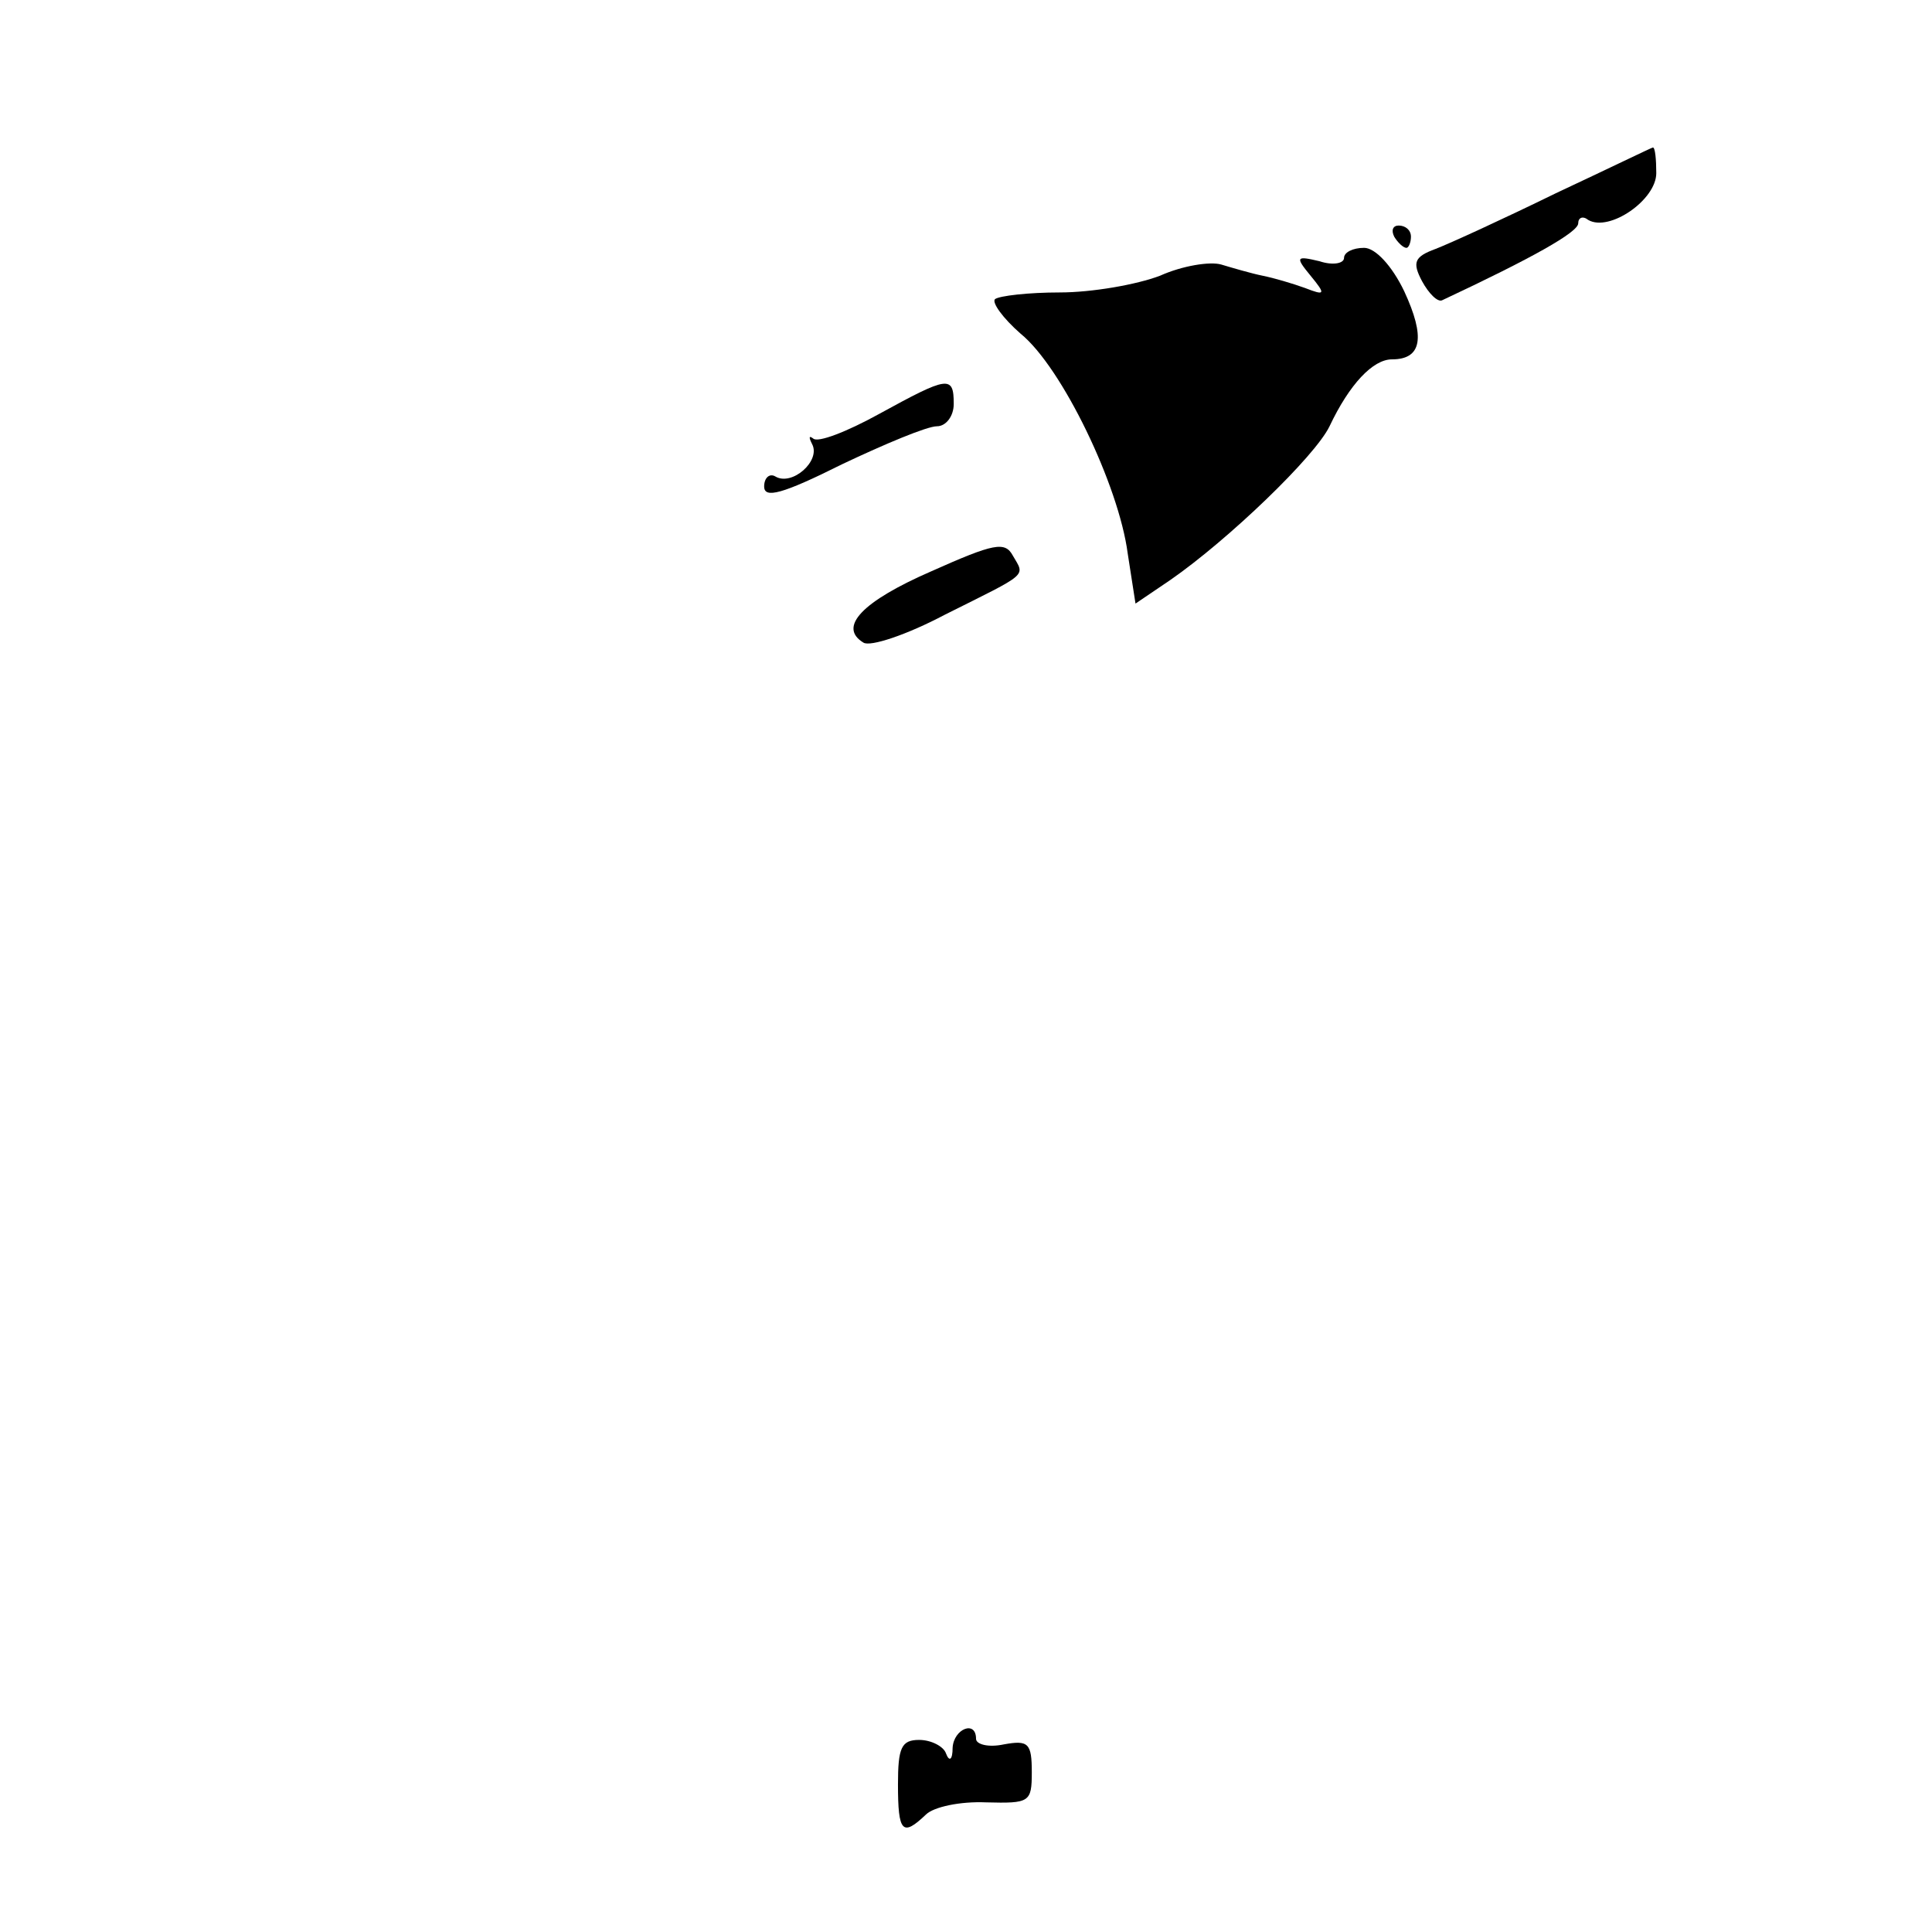
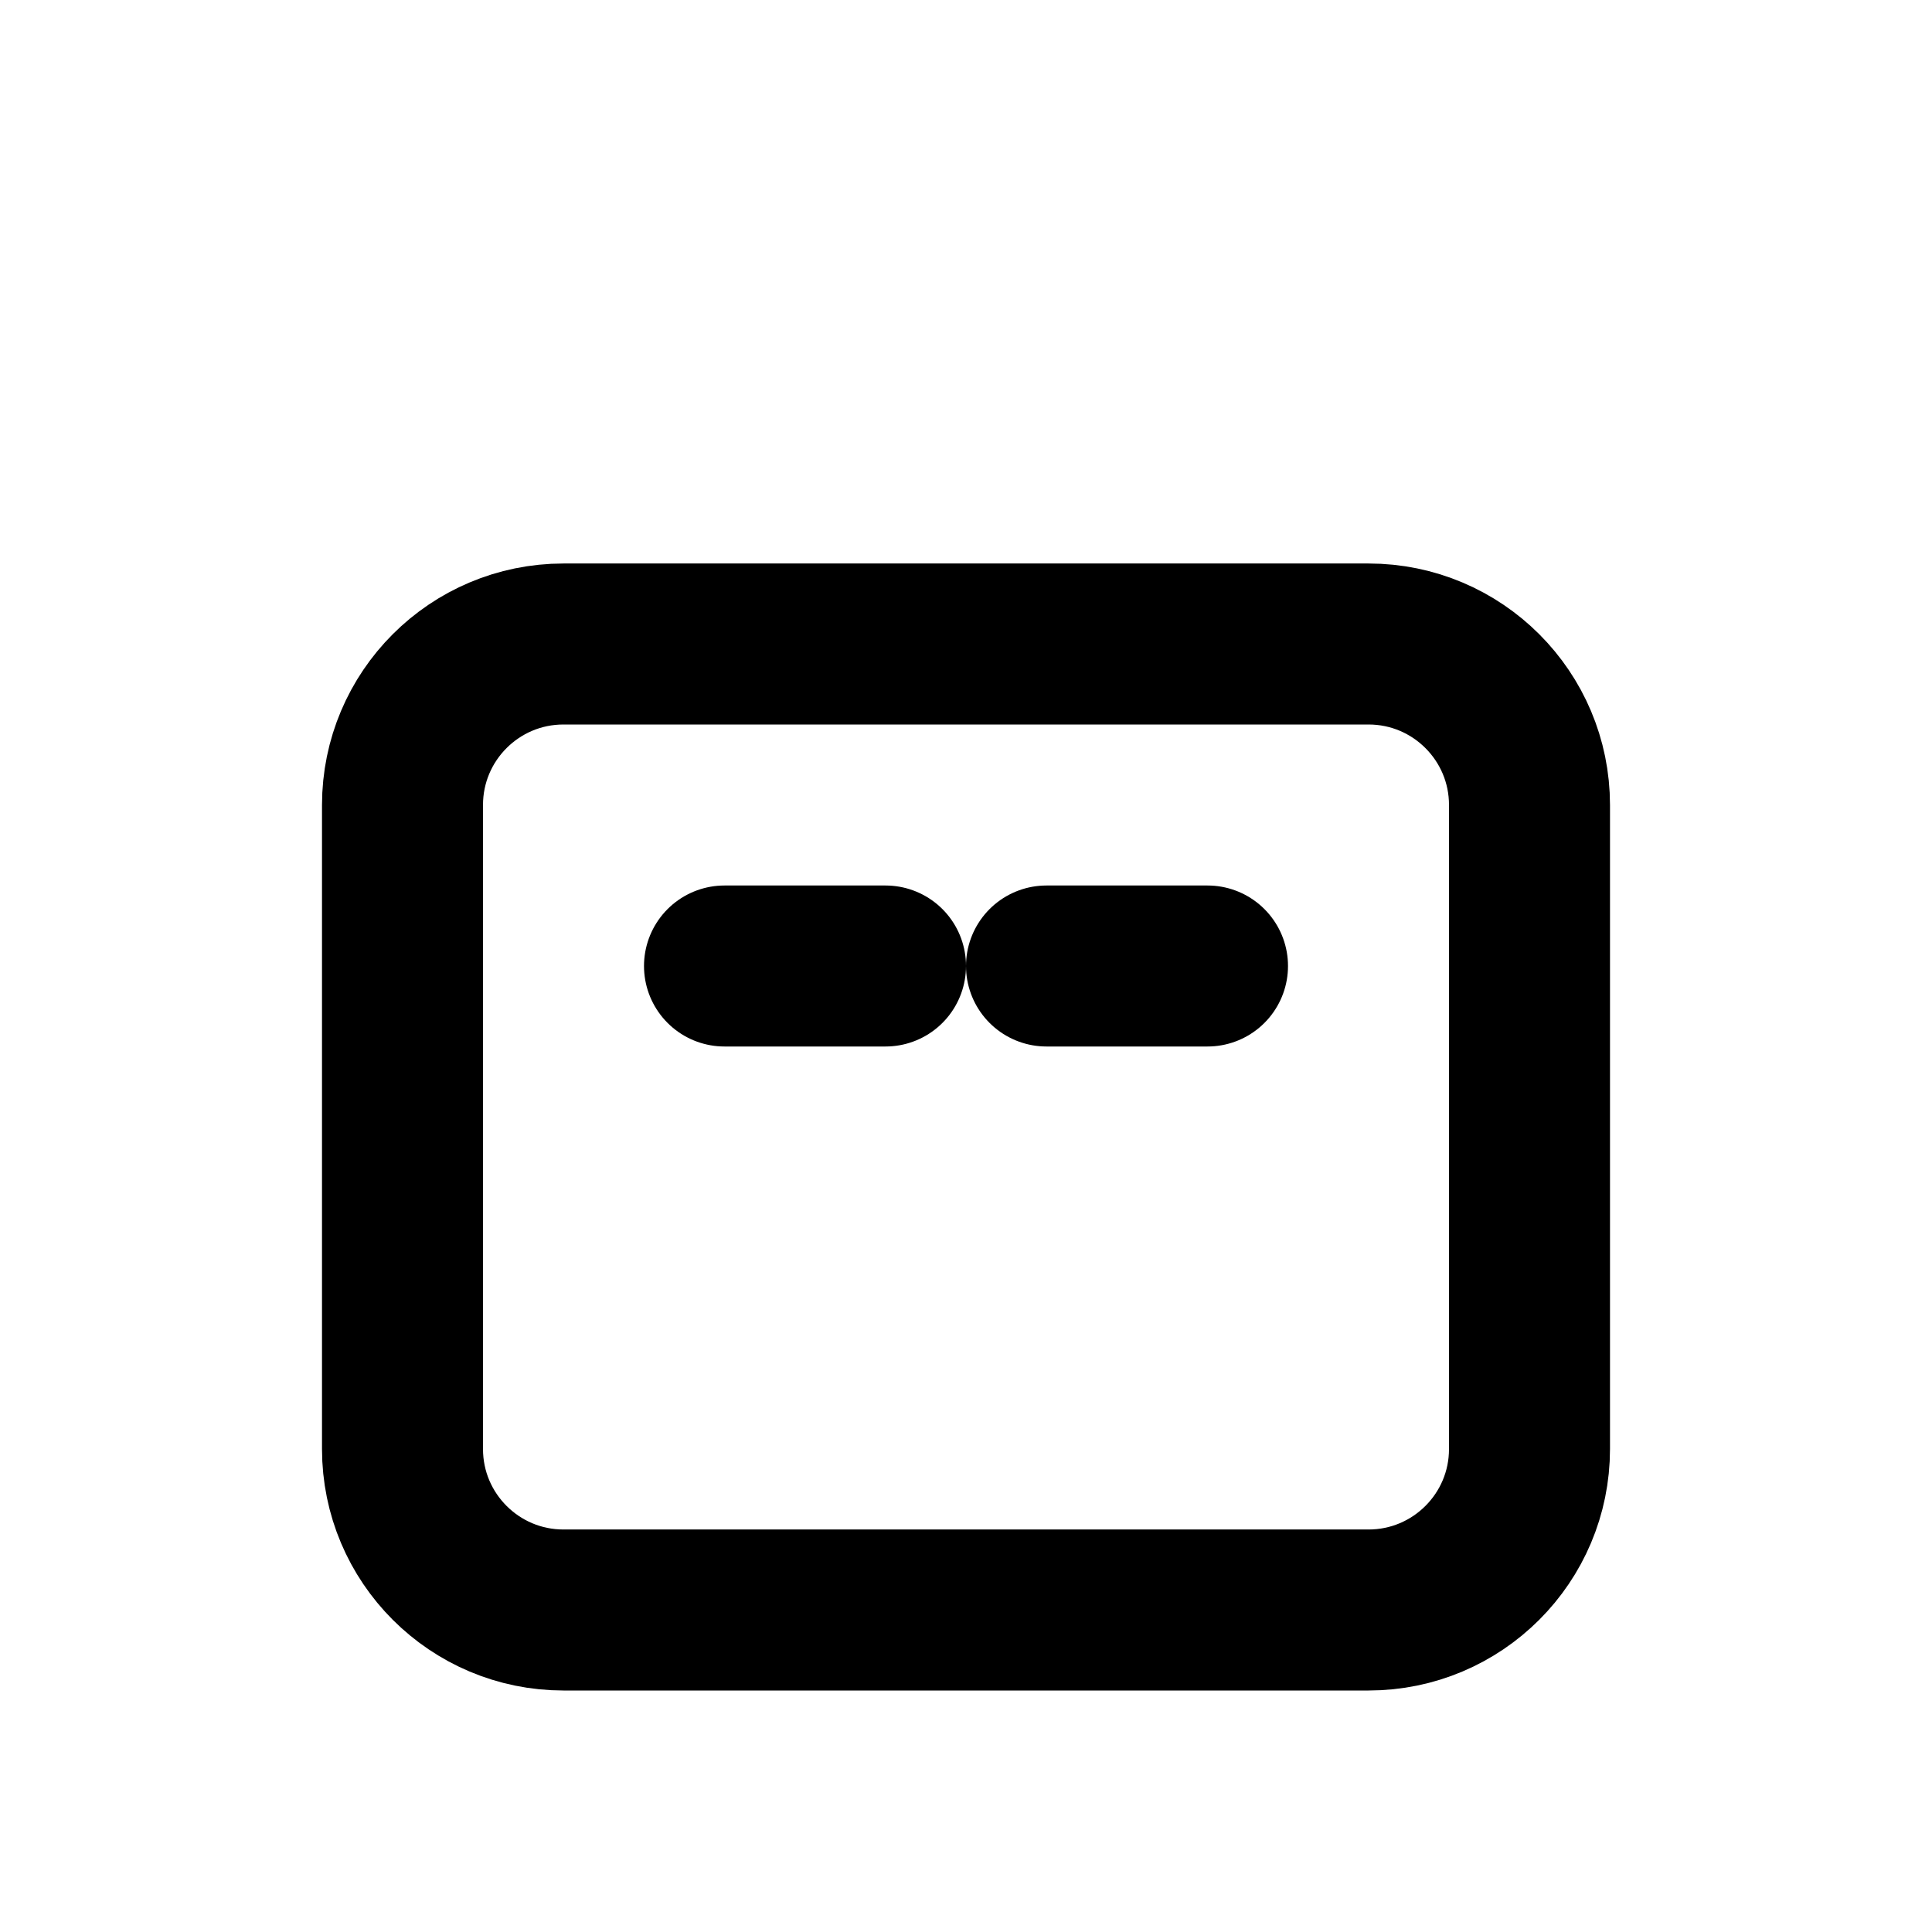
- <svg xmlns="http://www.w3.org/2000/svg" viewBox="0 0 100 100">
-   <g transform="translate(50,50) scale(0.577201) translate(-42.1,-94.4) translate(0,96) scale(0.1,-0.1)" fill="currentColor" stroke="none">
-     <path d="m430 -677 c0 -5 11 -8 25 -5 22 4 25 1 25 -25 0 -27 -2 -28 -41 -27 -23 1 -47 -4 -54 -11 -21 -20 -25 -16 -25 27 0 33 3 40 19 40 11 0 22 -6 24 -12 3 -8 6 -6 6 5 1 17 21 25 21 8z" fill="currentColor" stroke="none" />
-     <path d="M950 709 c-47 -23 -95 -45 -108 -50 -19 -7 -21 -12 -12 -29 6 -11 14 -19 18 -17 81 38 122 61 122 69 0 5 4 7 9 3 19 -11 61 18 61 42 0 12 -1 23 -3 23 -1 0 -40 -19 -87 -41z" fill="currentColor" stroke="none" />
-     <path d="M805 670 c3 -5 8 -10 11 -10 2 0 4 5 4 10 0 6 -5 10 -11 10 -5 0 -7 -4 -4 -10z" fill="currentColor" stroke="none" />
-     <path d="M760 651 c0 -5 -10 -7 -22 -3 -21 5 -22 4 -8 -13 14 -17 13 -18 -5 -11 -11 4 -28 9 -38 11 -10 2 -27 7 -37 10 -10 3 -35 -1 -55 -10 -21 -8 -61 -15 -90 -15 -28 0 -54 -3 -58 -6 -3 -3 7 -17 23 -31 37 -30 88 -136 96 -197 l7 -45 31 21 c52 36 130 111 143 138 18 38 39 60 56 60 27 0 30 20 11 61 -11 23 -26 39 -36 39 -10 0 -18 -4 -18 -9z" fill="currentColor" stroke="none" />
-     <path d="M343 511 c-29 -16 -55 -26 -59 -22 -4 3 -4 1 -1 -5 8 -15 -18 -38 -33 -29 -5 3 -10 -1 -10 -9 0 -11 16 -7 70 20 38 18 76 34 85 34 8 0 15 9 15 20 0 26 -5 25 -67 -9z" fill="currentColor" stroke="none" />
-     <path d="M390 370 c-62 -27 -84 -50 -61 -64 6 -4 39 7 73 25 76 38 72 34 61 53 -7 13 -17 11 -73 -14z" fill="currentColor" stroke="none" />
-   </g>
+ <svg xmlns="http://www.w3.org/2000/svg" viewBox="0 0 24 24" fill="none" stroke="currentColor" stroke-width="2" stroke-linecap="round" stroke-linejoin="round">
+   <path d="M7 8h10a2 2 0 0 1 2 2v8a2 2 0 0 1-2 2H7a2 2 0 0 1-2-2v-8a2 2 0 0 1 2-2z" />
+   <path d="M9 12h2" />
+   <path d="M13 12h2" />
</svg>
